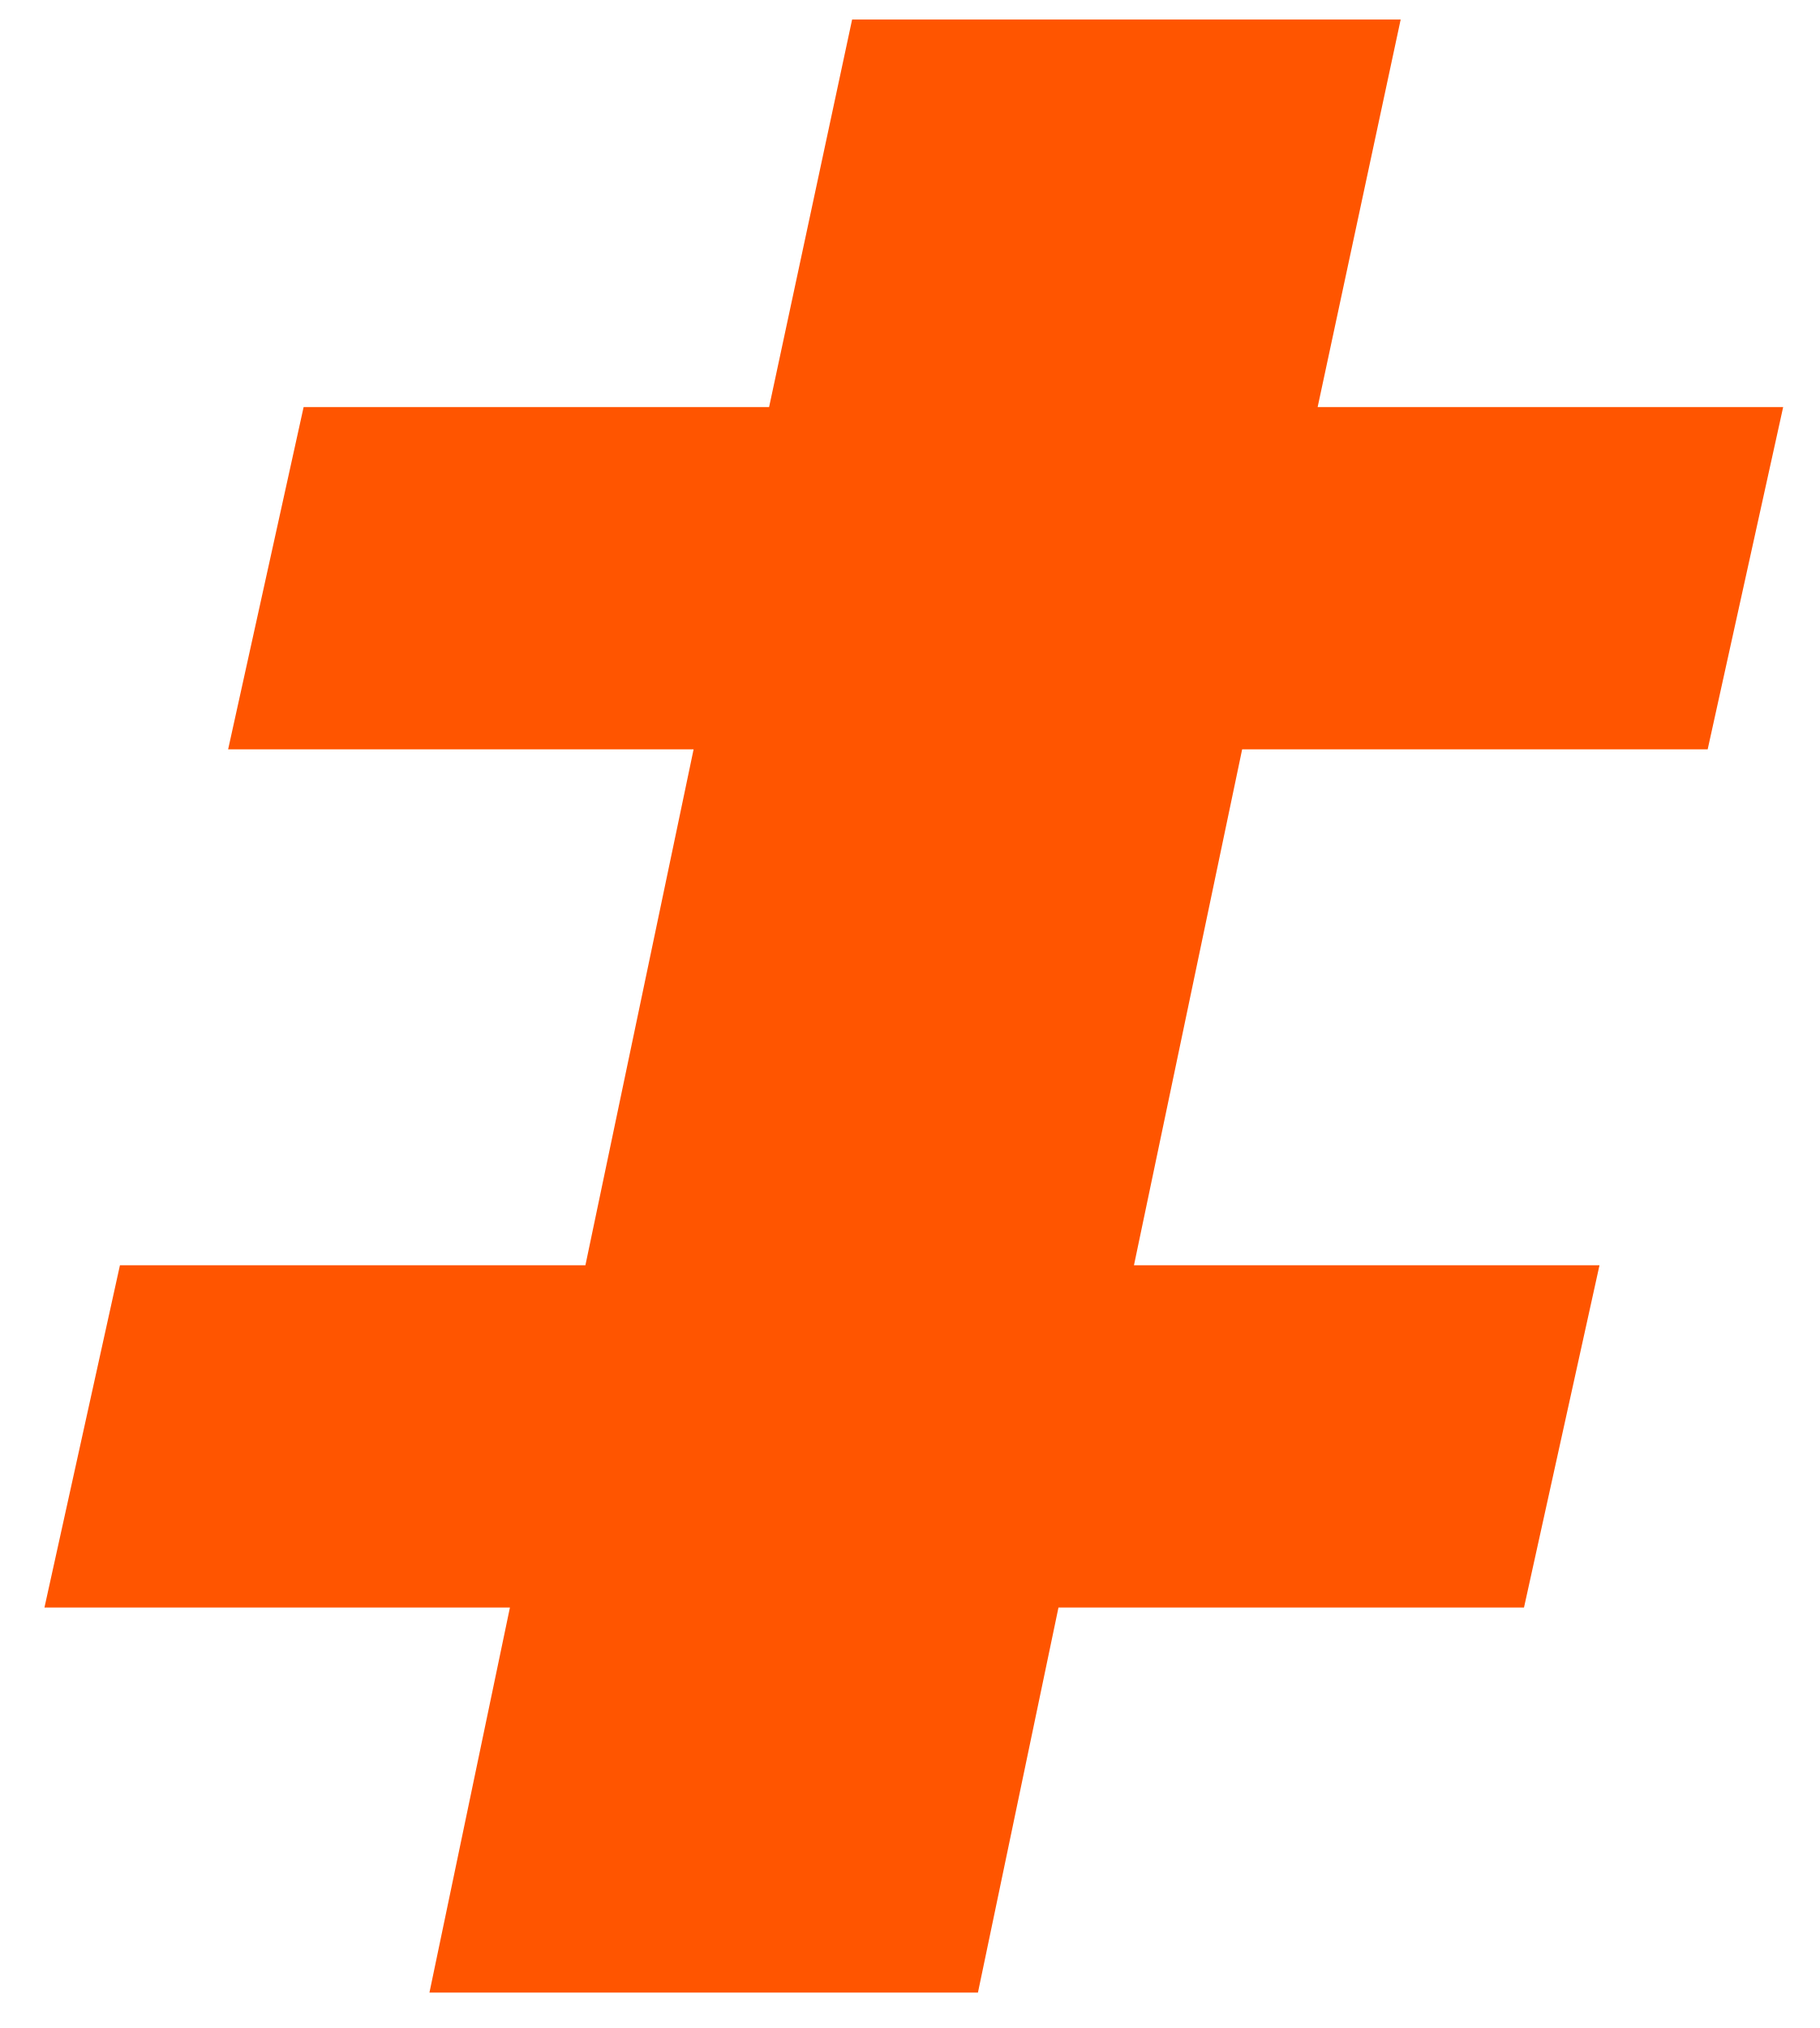
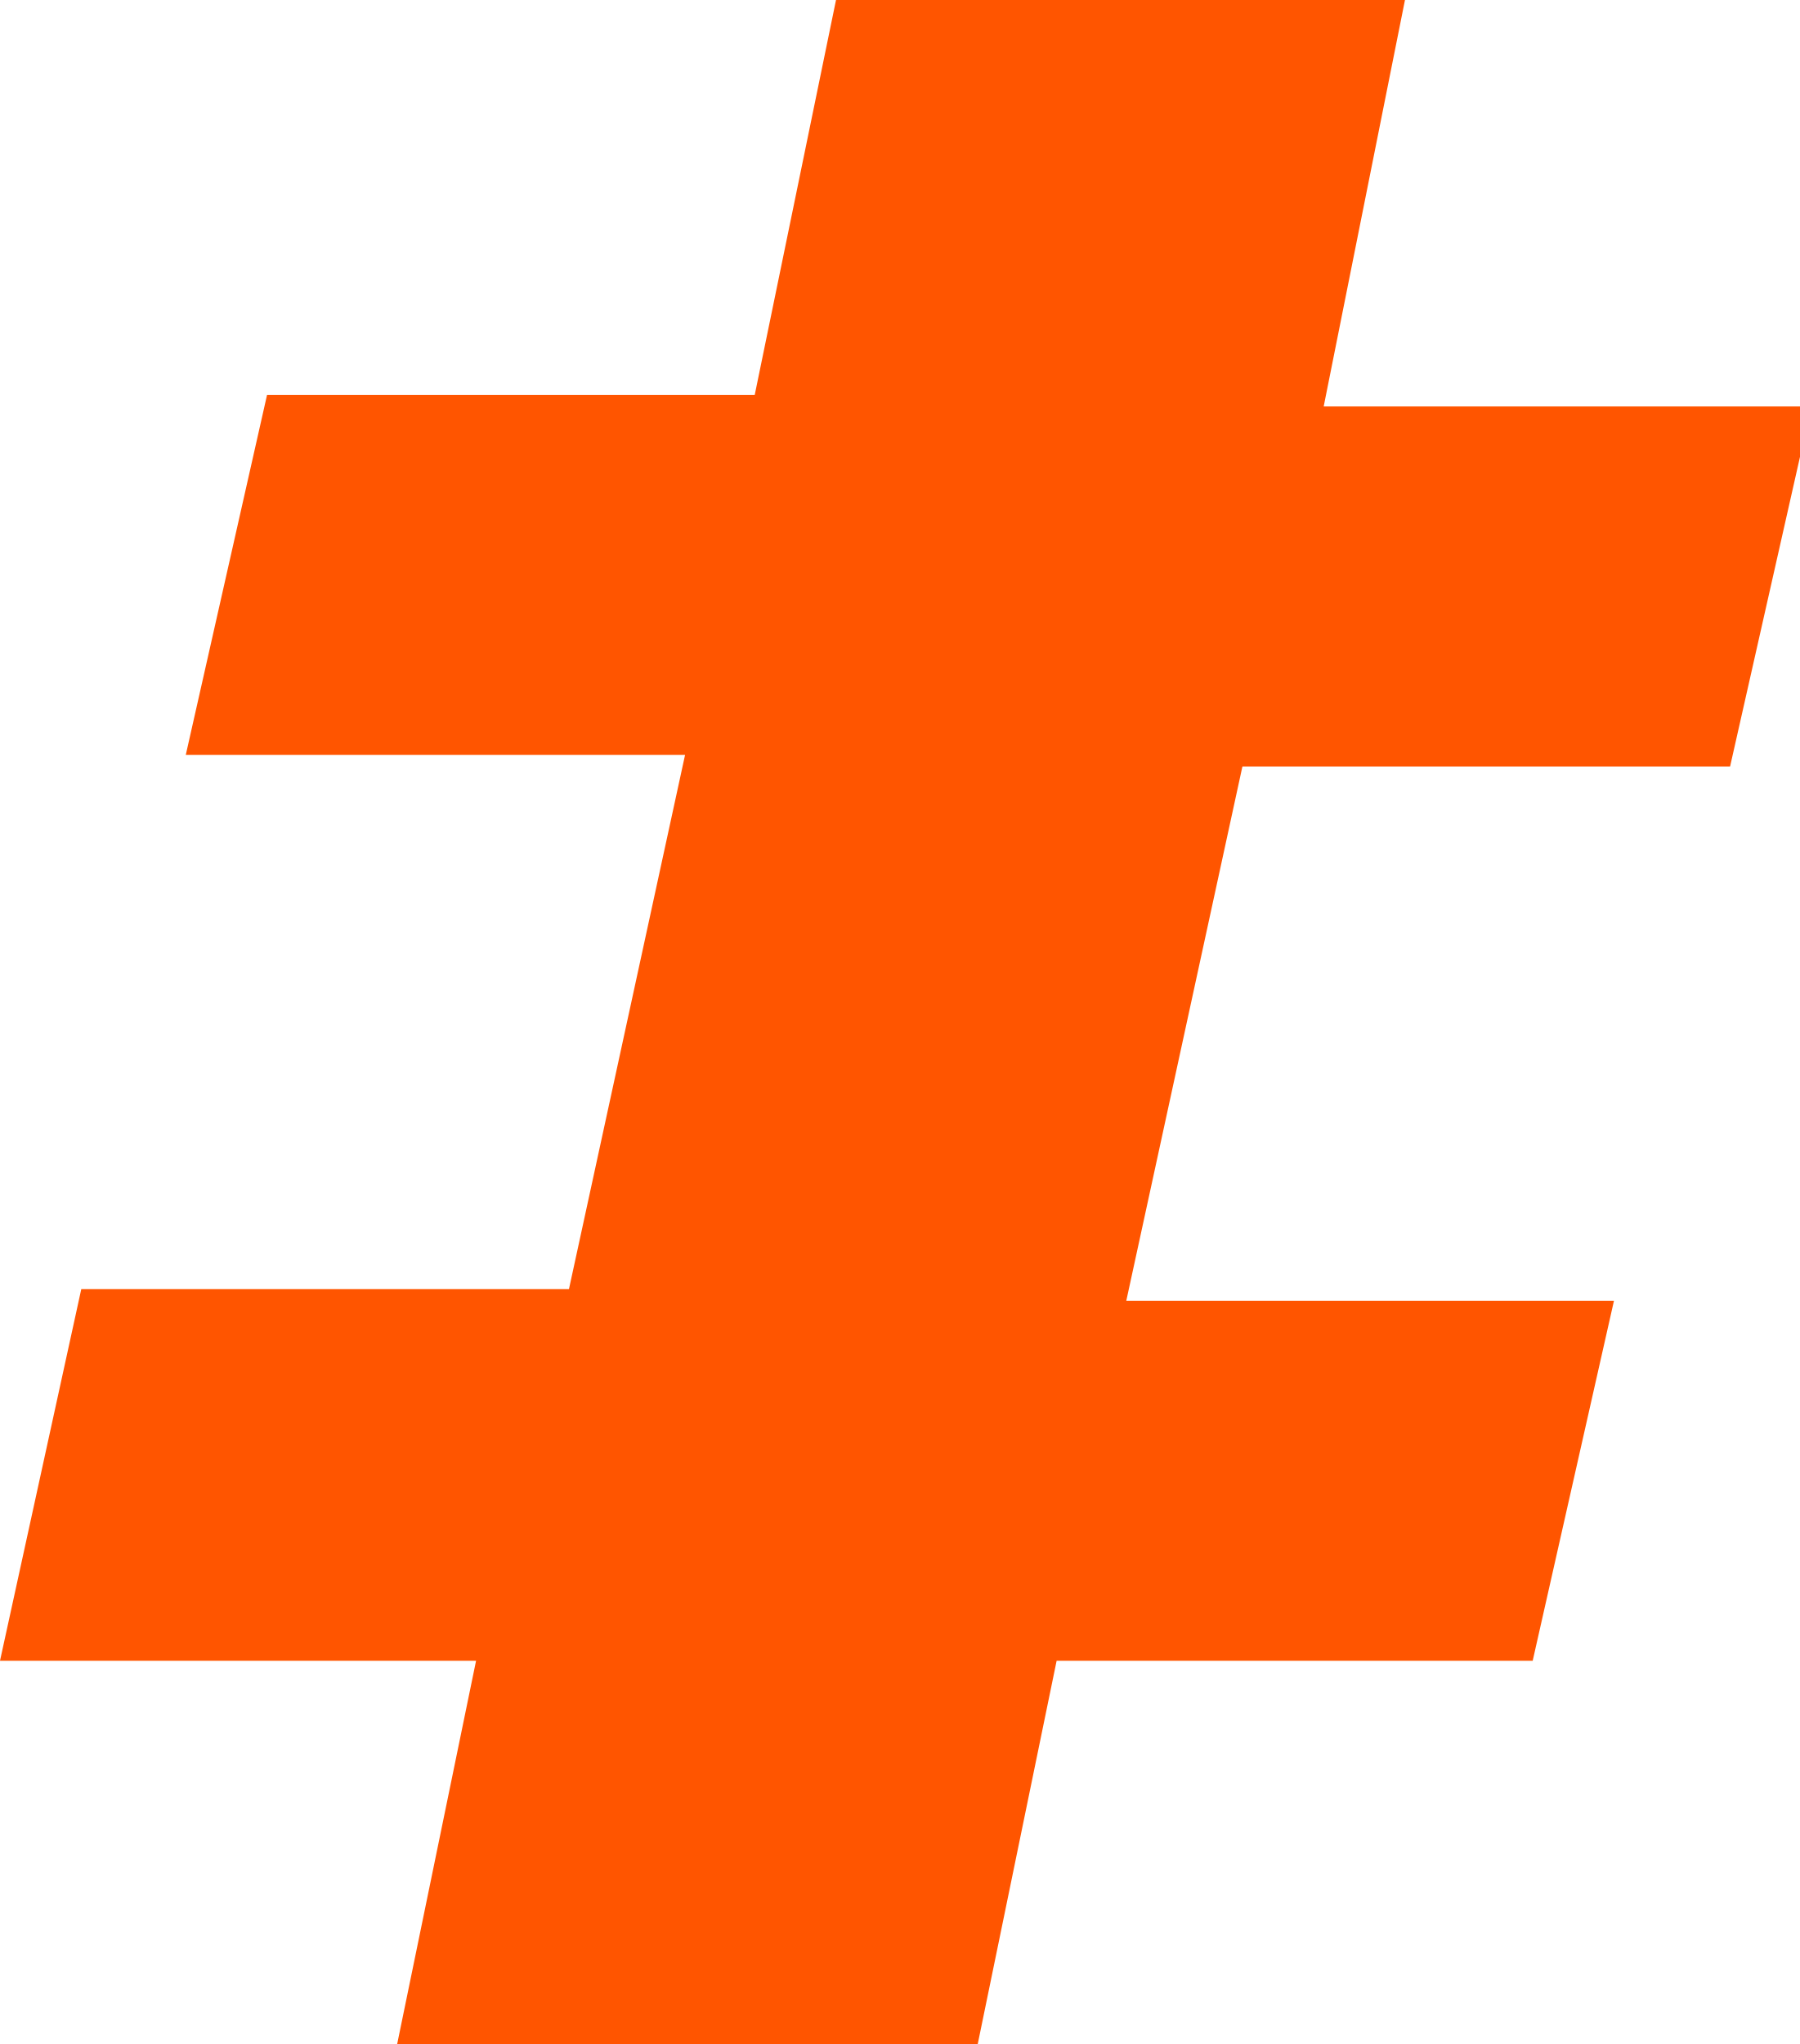
- <svg xmlns="http://www.w3.org/2000/svg" width="35" height="39" viewBox="0 0 35 39" fill="none">
-   <path d="M2.307 24.332H11.26L13.341 14.41H4.388L5.84 7.828H14.793L16.39 0.375H26.941L25.344 7.828H34.298L32.846 14.41H23.892L21.811 24.332H30.765L29.313 30.914H20.359L18.81 38.319H8.26L9.808 30.914H0.855L2.307 24.332Z" fill="#FF5500" />
+ <svg xmlns="http://www.w3.org/2000/svg" version="1.1" id="Layer_1" x="0px" y="0px" viewBox="0 0 15.5 17.6" style="enable-background:new 0 0 15.5 17.6;" xml:space="preserve">
+   <style type="text/css">
+ 	.st0{fill:#FF5500;}
+ </style>
+   <path class="st0" d="M0.7,11.1h4.2l1-4.6H1.6l0.7-3.1h4.2L7.2,0h4.9l-0.7,3.5h4.2l-0.7,3.1h-4.2l-1,4.6h4.2l-0.7,3.1H9.1l-0.7,3.4  H3.4l0.7-3.4H0L0.7,11.1z" />
</svg>
